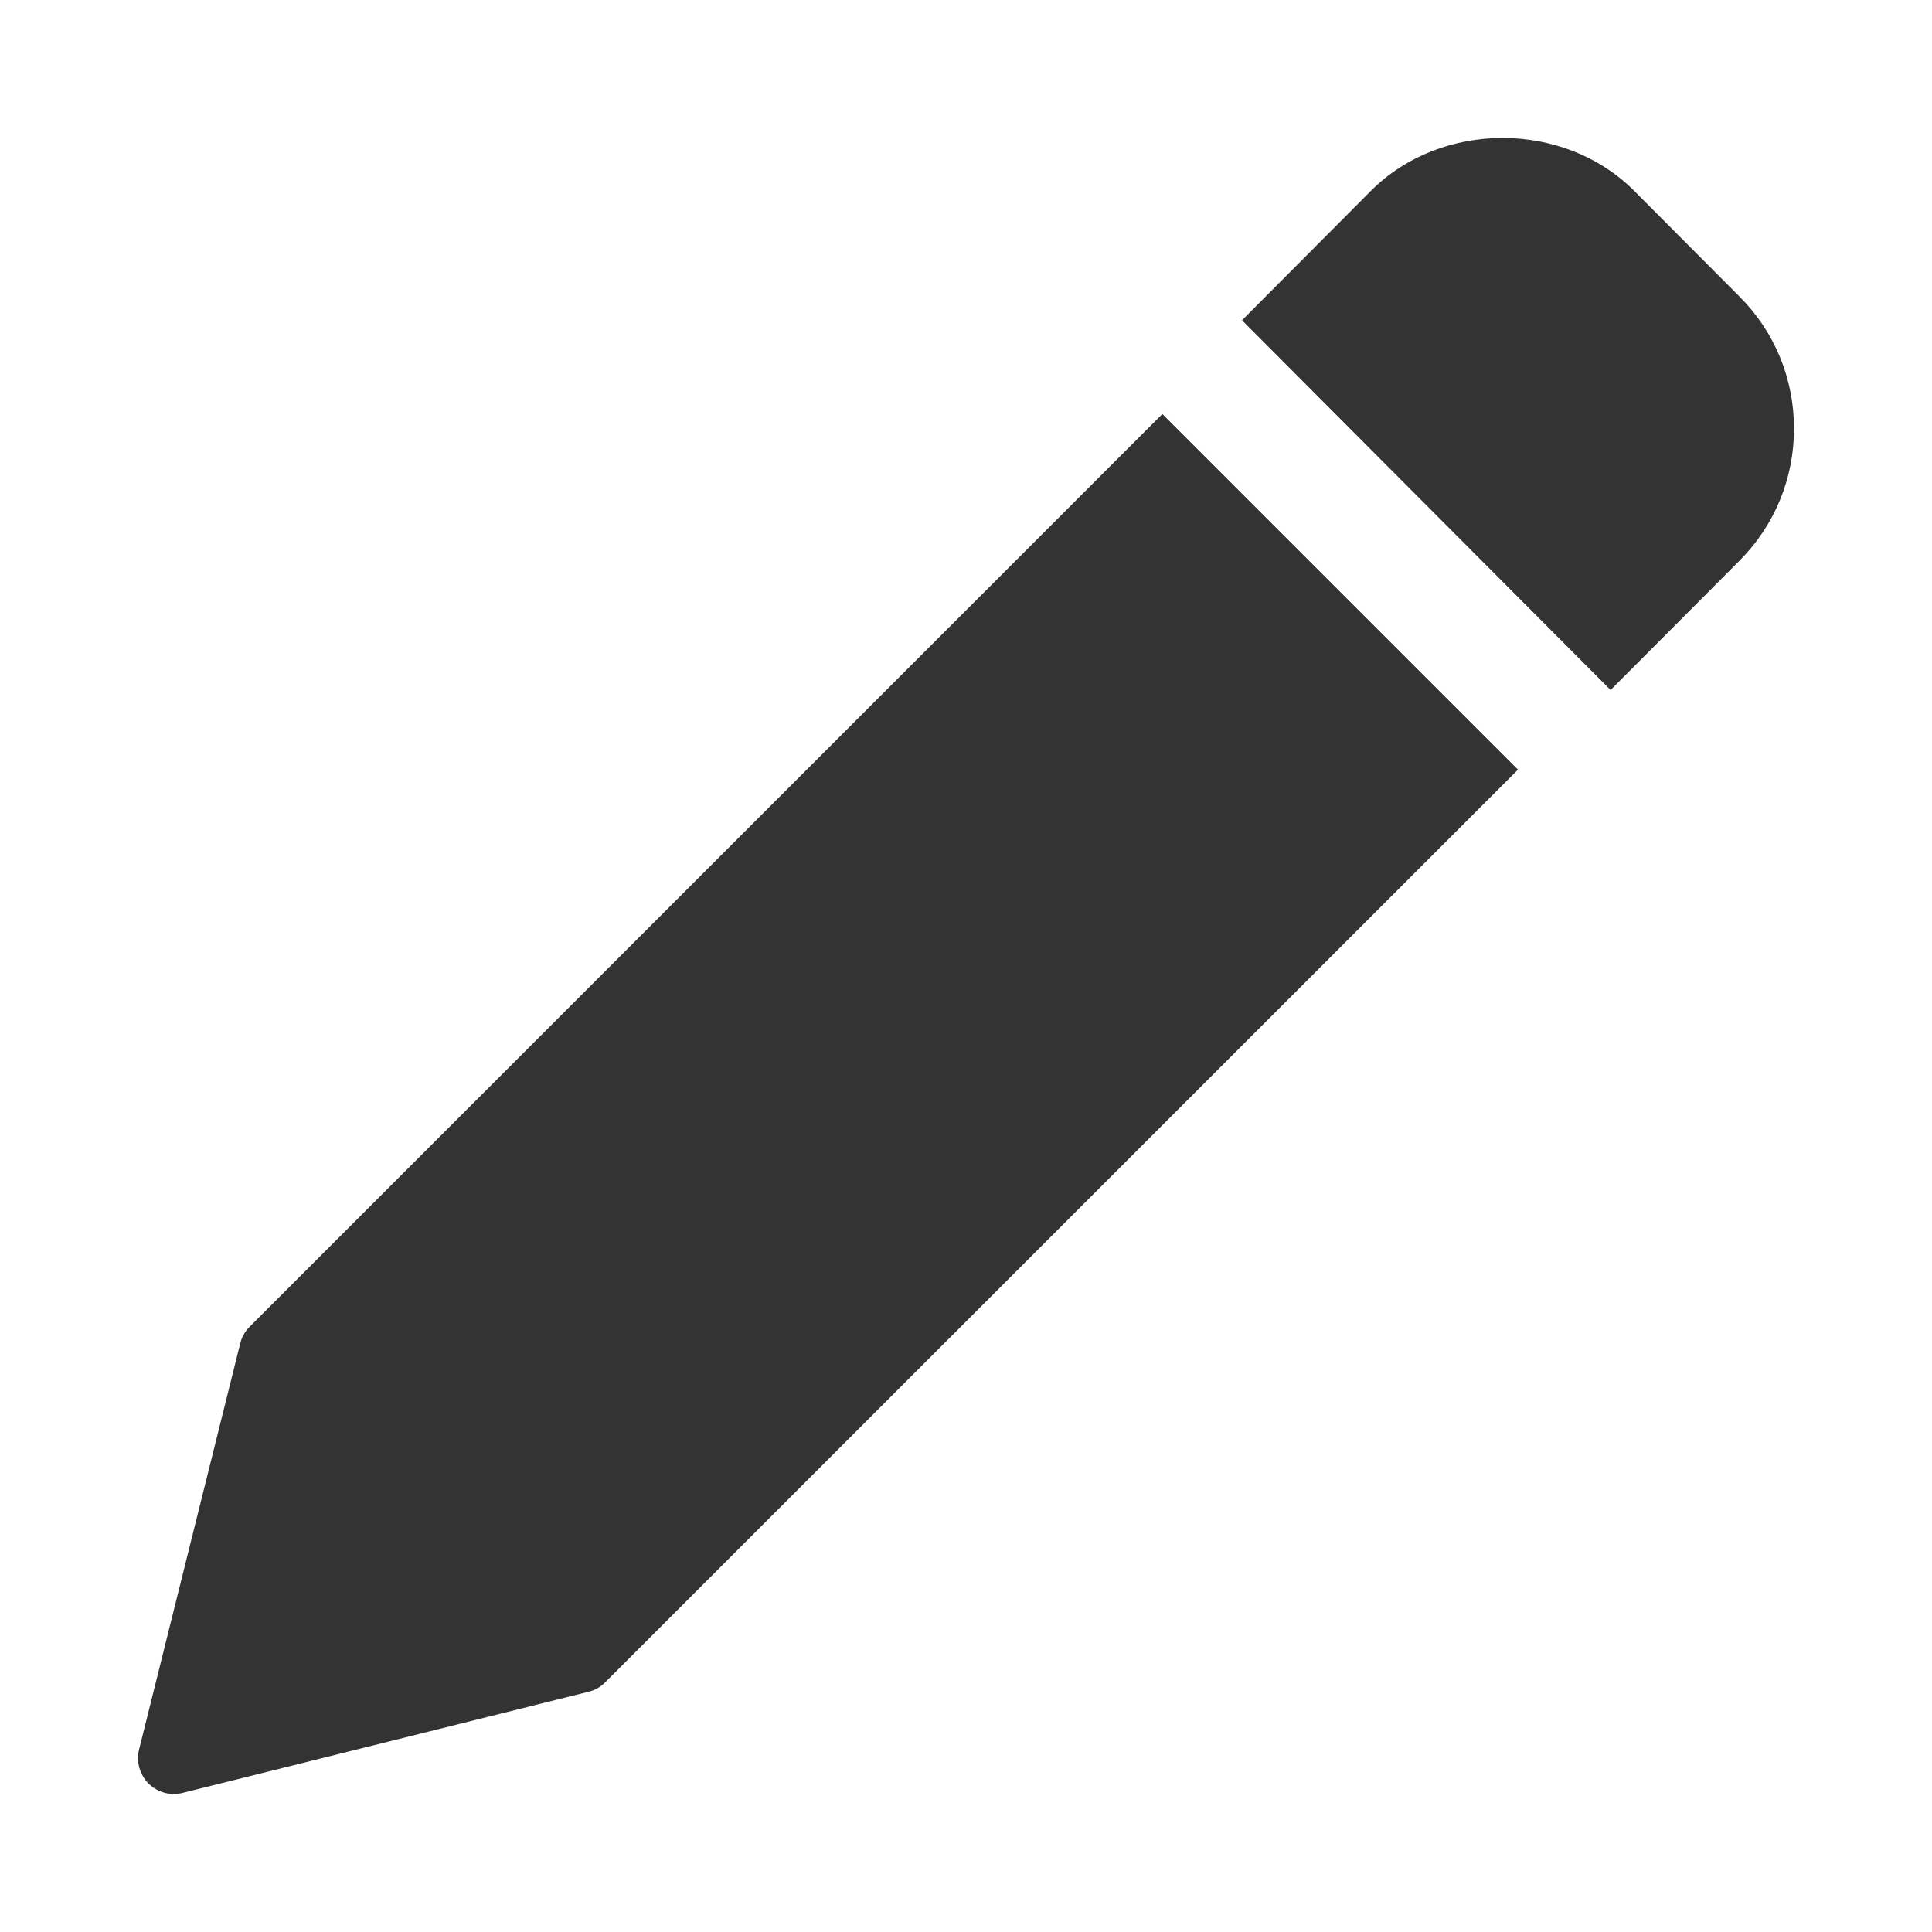
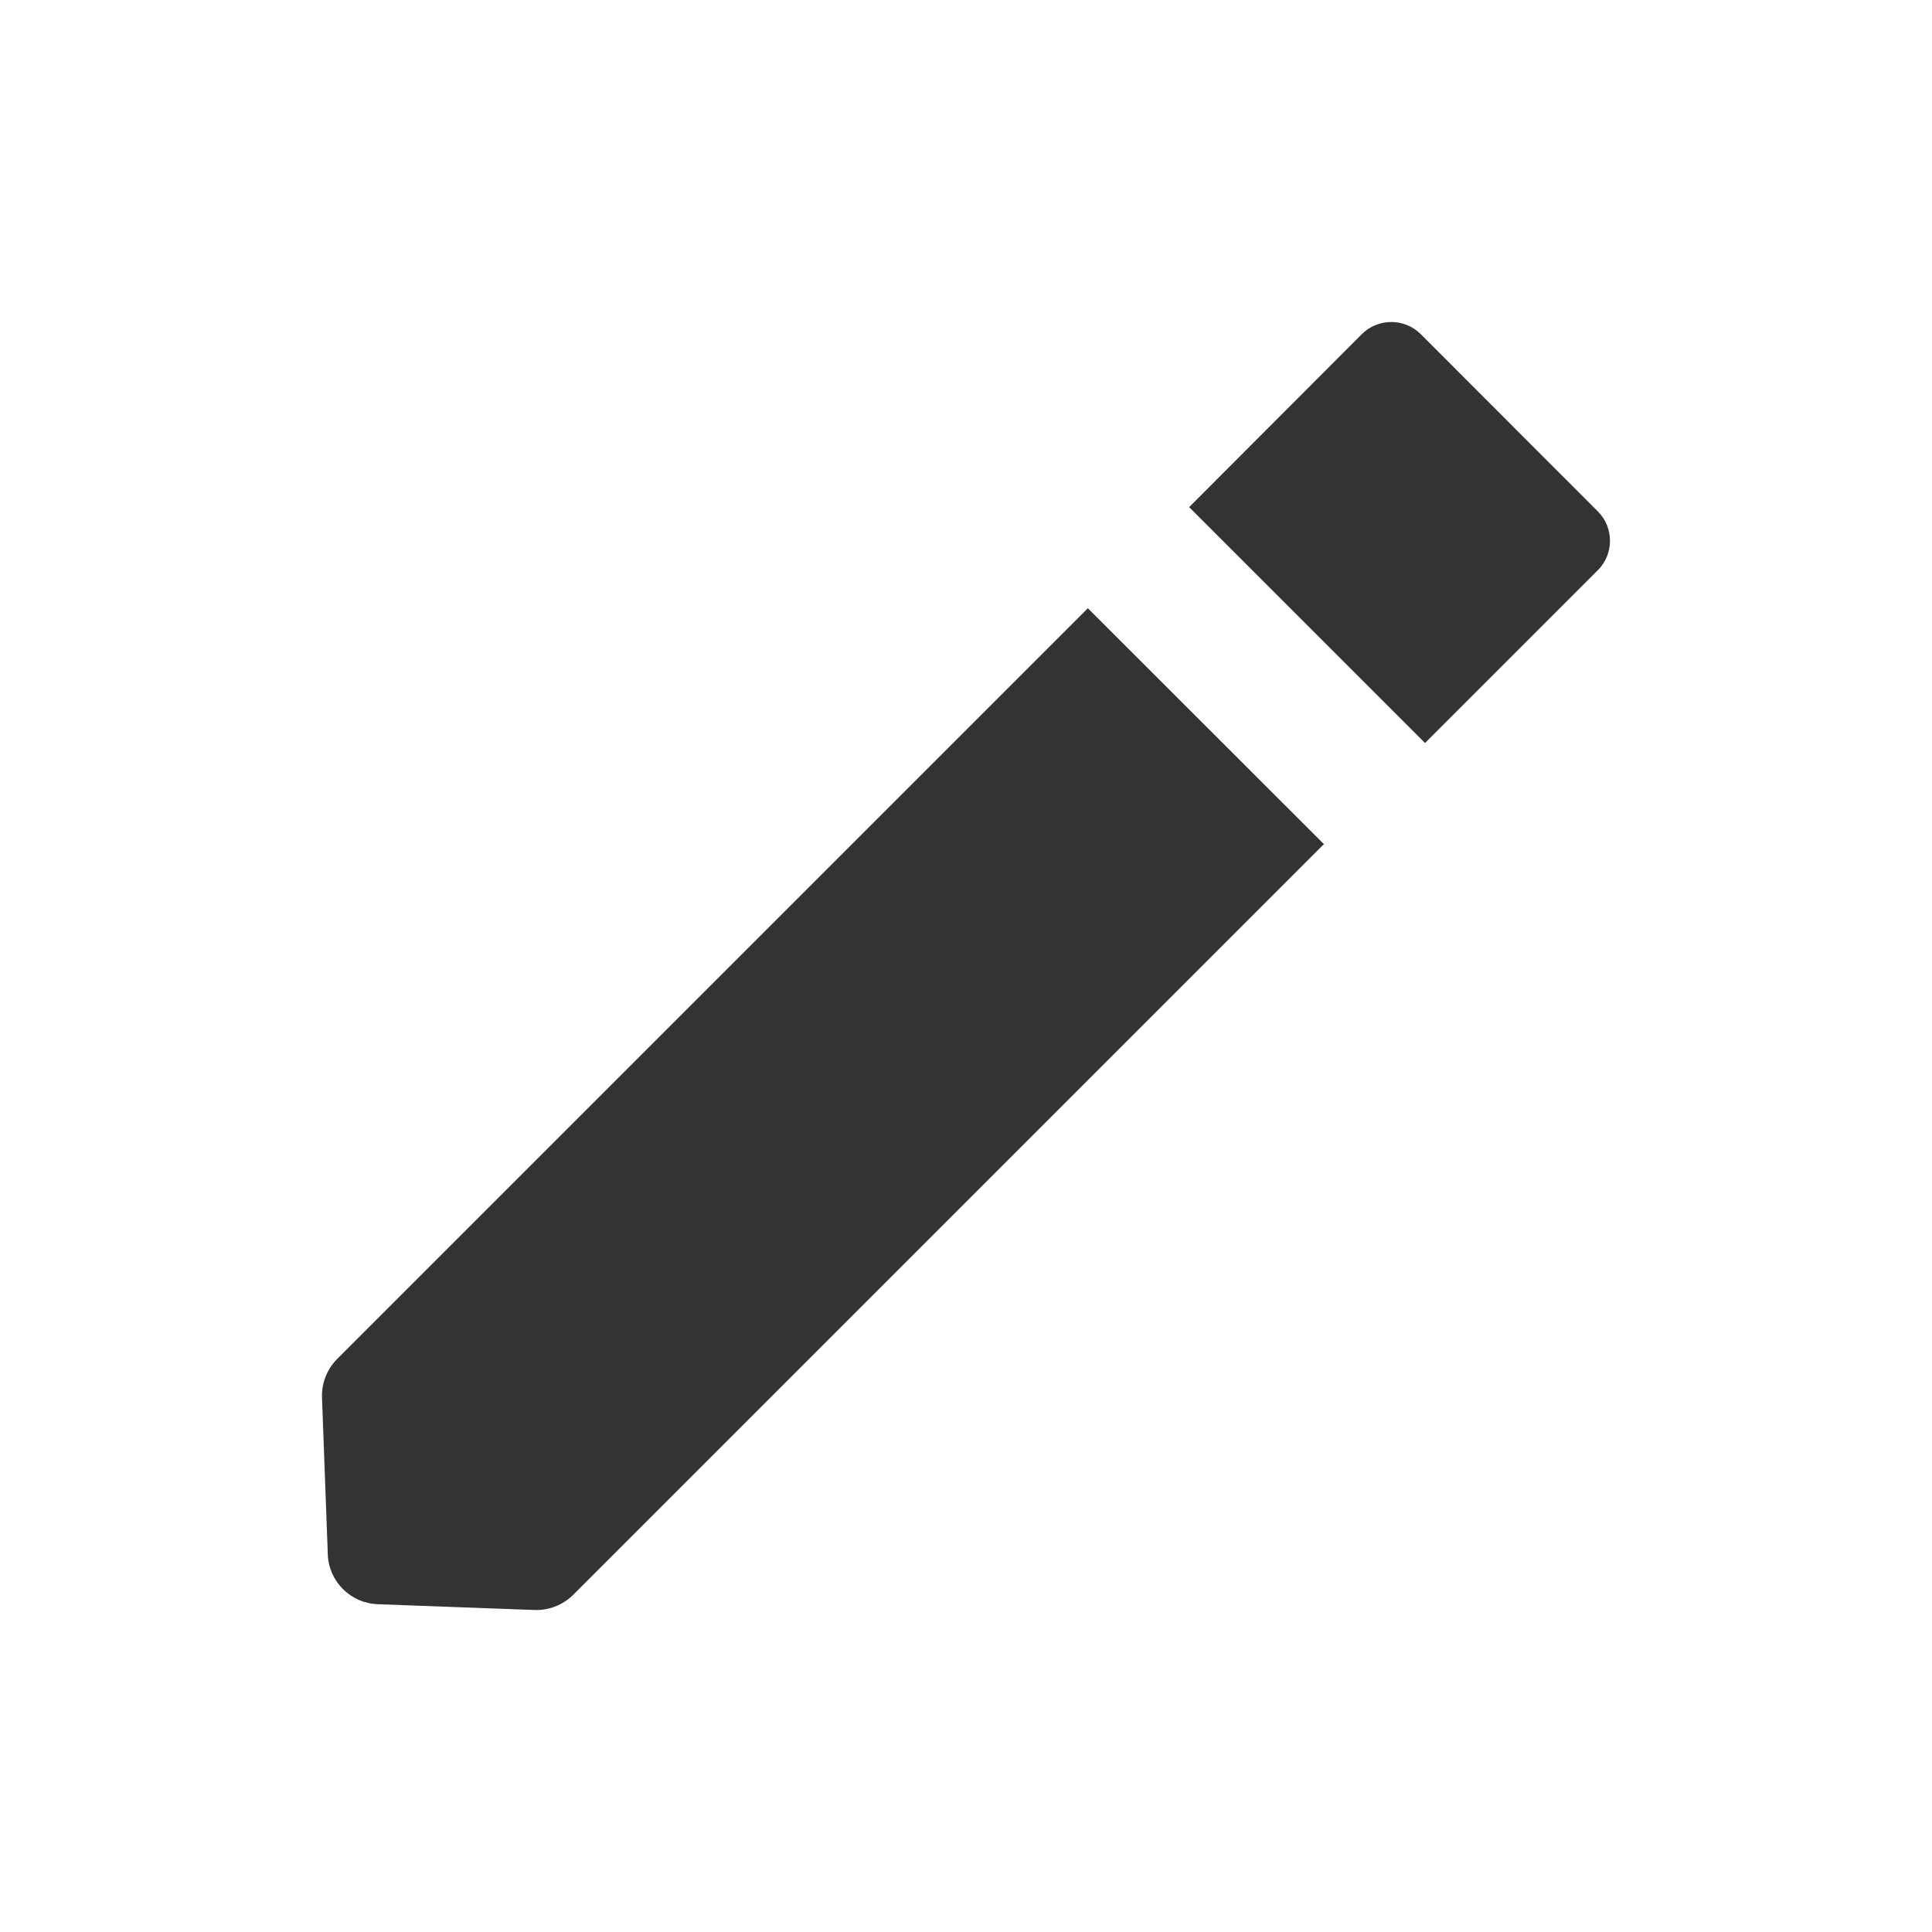
- <svg xmlns="http://www.w3.org/2000/svg" width="14" height="14" viewBox="0 0 14 14" fill="none">
-   <path fill-rule="evenodd" clip-rule="evenodd" d="M11.842 1.383L12.605 2.149C12.86 2.404 13 2.744 13 3.106C13 3.467 12.86 3.807 12.605 4.063L11.671 5L9 2.321L9.934 1.383C10.444 0.872 11.332 0.872 11.842 1.383ZM1.809 9.614L8.423 3L11 5.577L4.386 12.19C4.353 12.224 4.311 12.248 4.265 12.259L1.323 12.992C1.302 12.997 1.281 13 1.26 13C1.192 13 1.125 12.973 1.076 12.924C1.012 12.859 0.986 12.765 1.008 12.677L1.741 9.734C1.752 9.689 1.776 9.647 1.809 9.614Z" fill="#333333" />
+ <svg xmlns="http://www.w3.org/2000/svg" width="12" height="12" viewBox="0 0 12 12" fill="none">
+   <path d="M8.223 5.243L3.56 9.906C3.496 9.969 3.41 10.003 3.32 10L2.346 9.964C2.178 9.958 2.042 9.823 2.036 9.655L2 8.68C1.997 8.591 2.031 8.504 2.094 8.441L6.757 3.778L8.223 5.243Z" fill="#333333" />
+   <path d="M8.459 2.075C8.56 1.975 8.723 1.975 8.824 2.075L9.925 3.177C10.025 3.277 10.025 3.441 9.925 3.541L8.851 4.615L7.386 3.15L8.459 2.075Z" fill="#333333" />
</svg>
